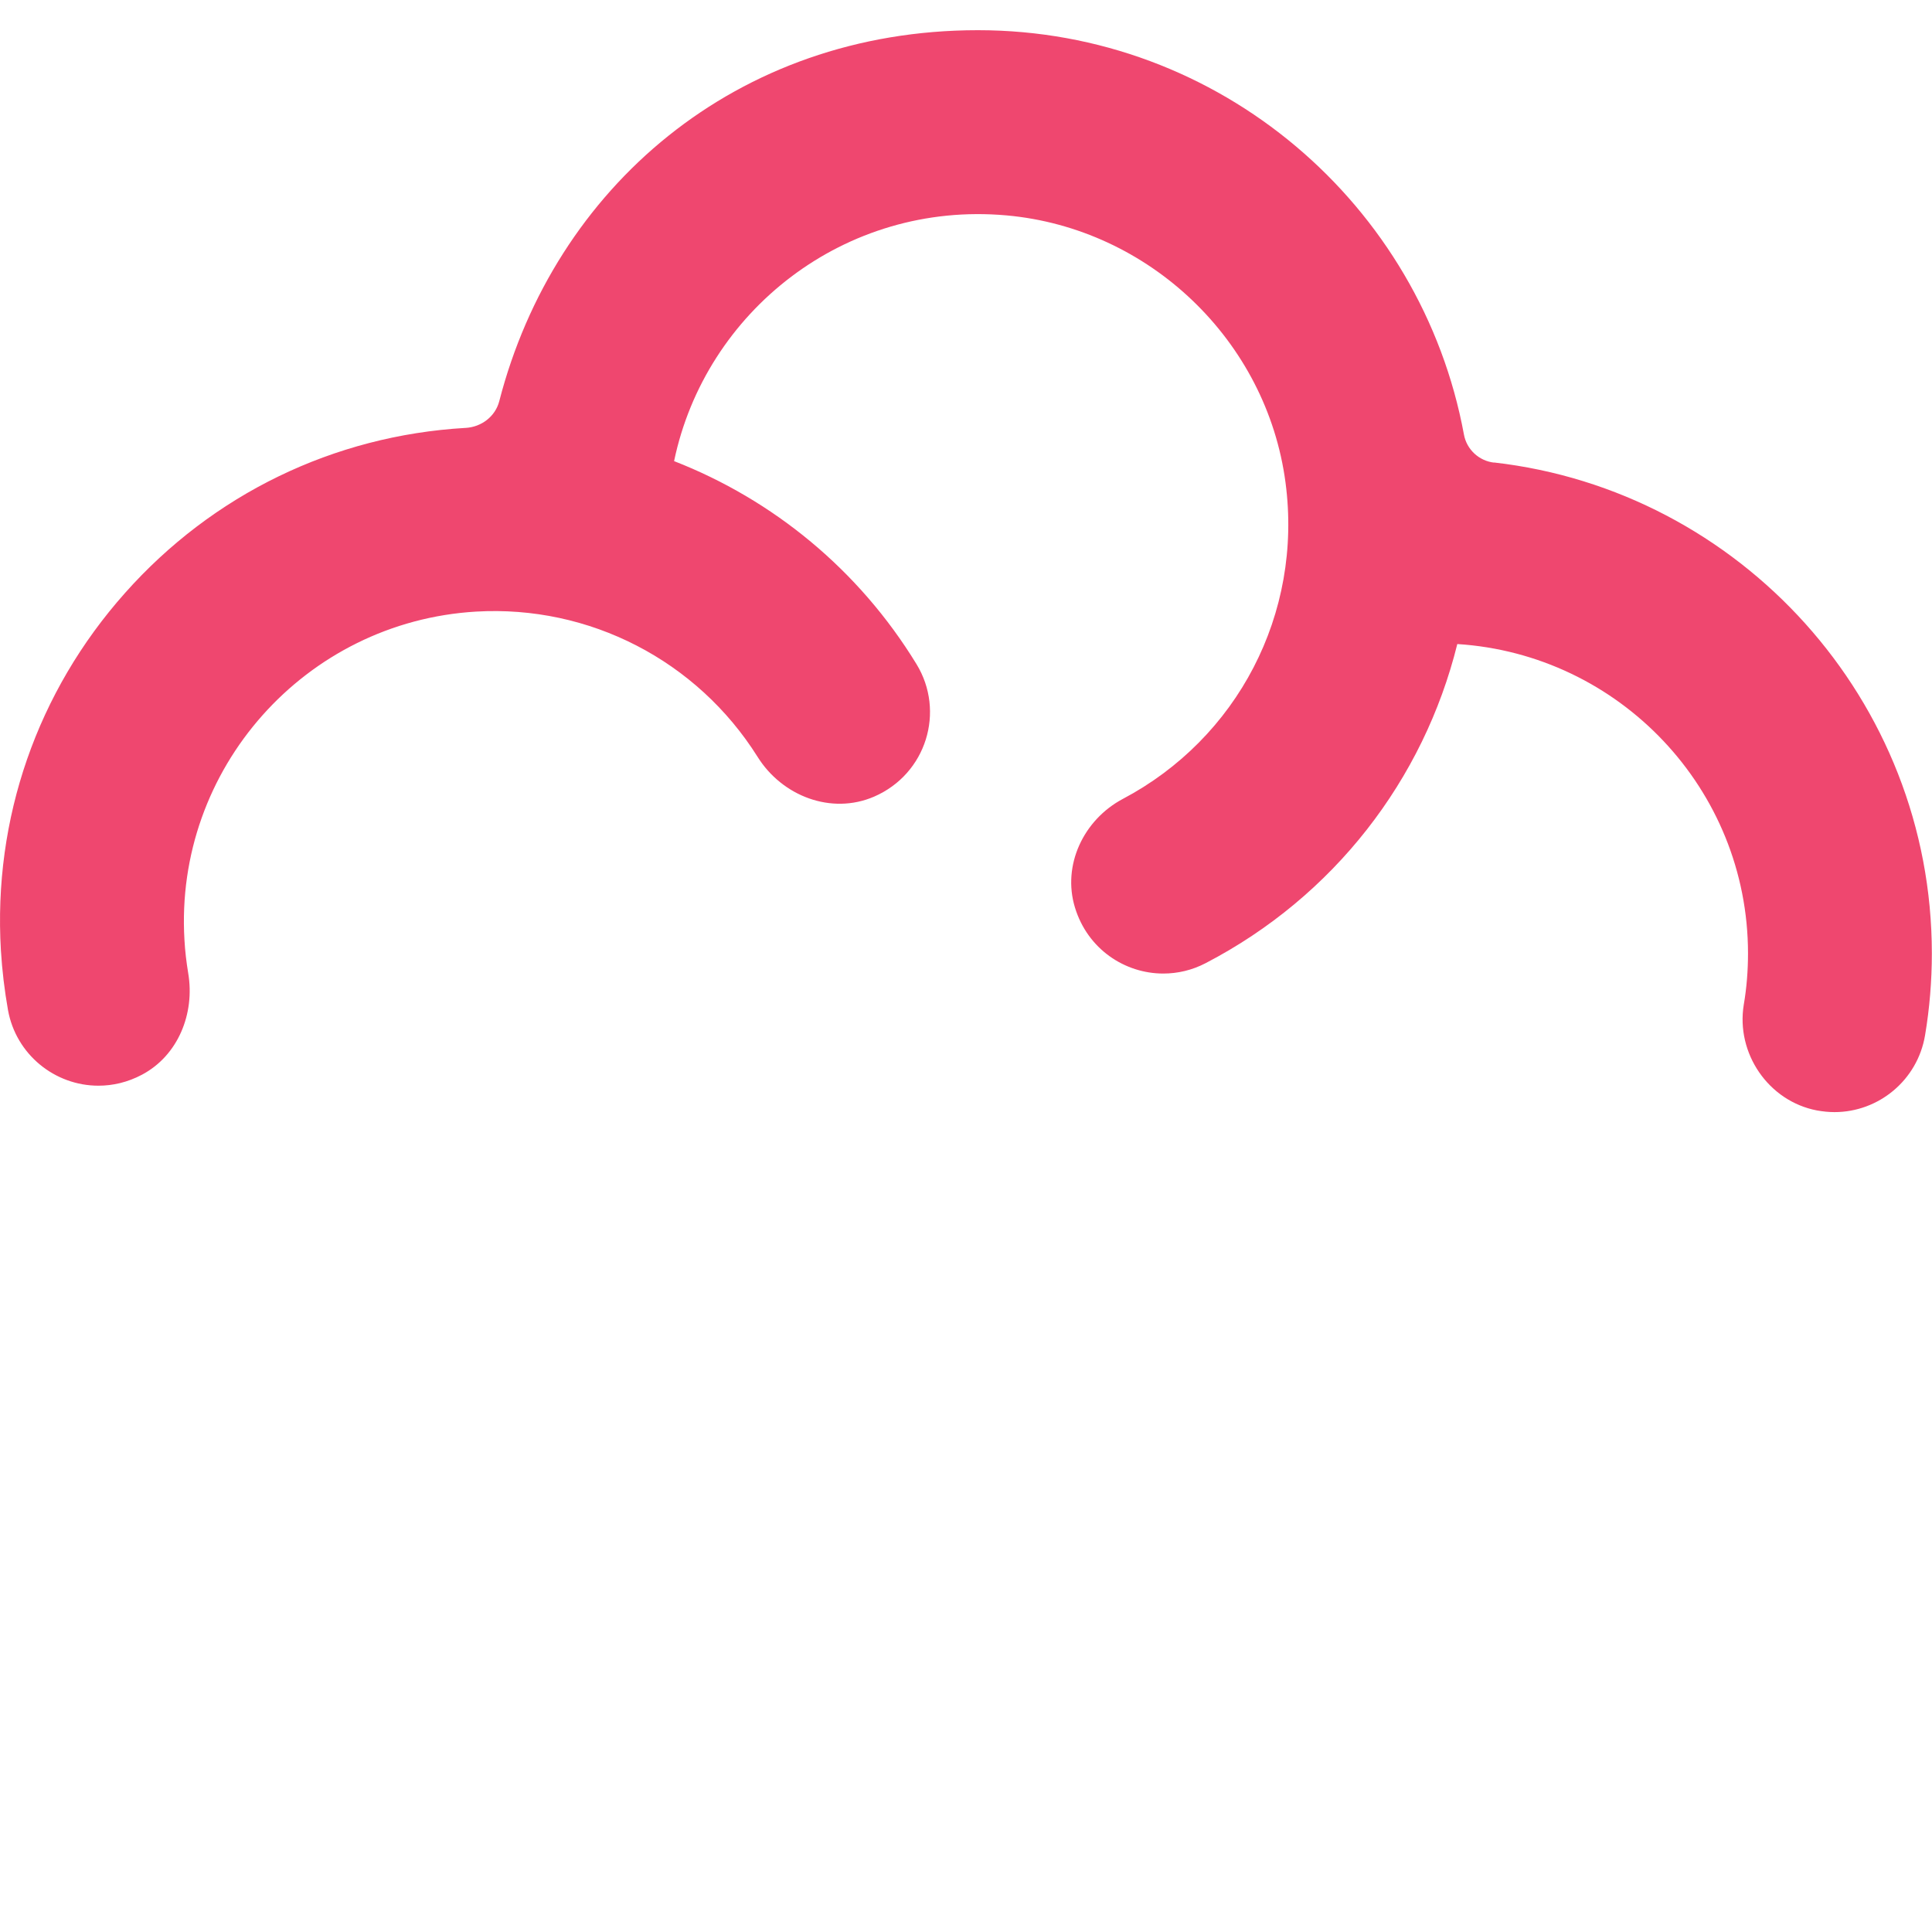
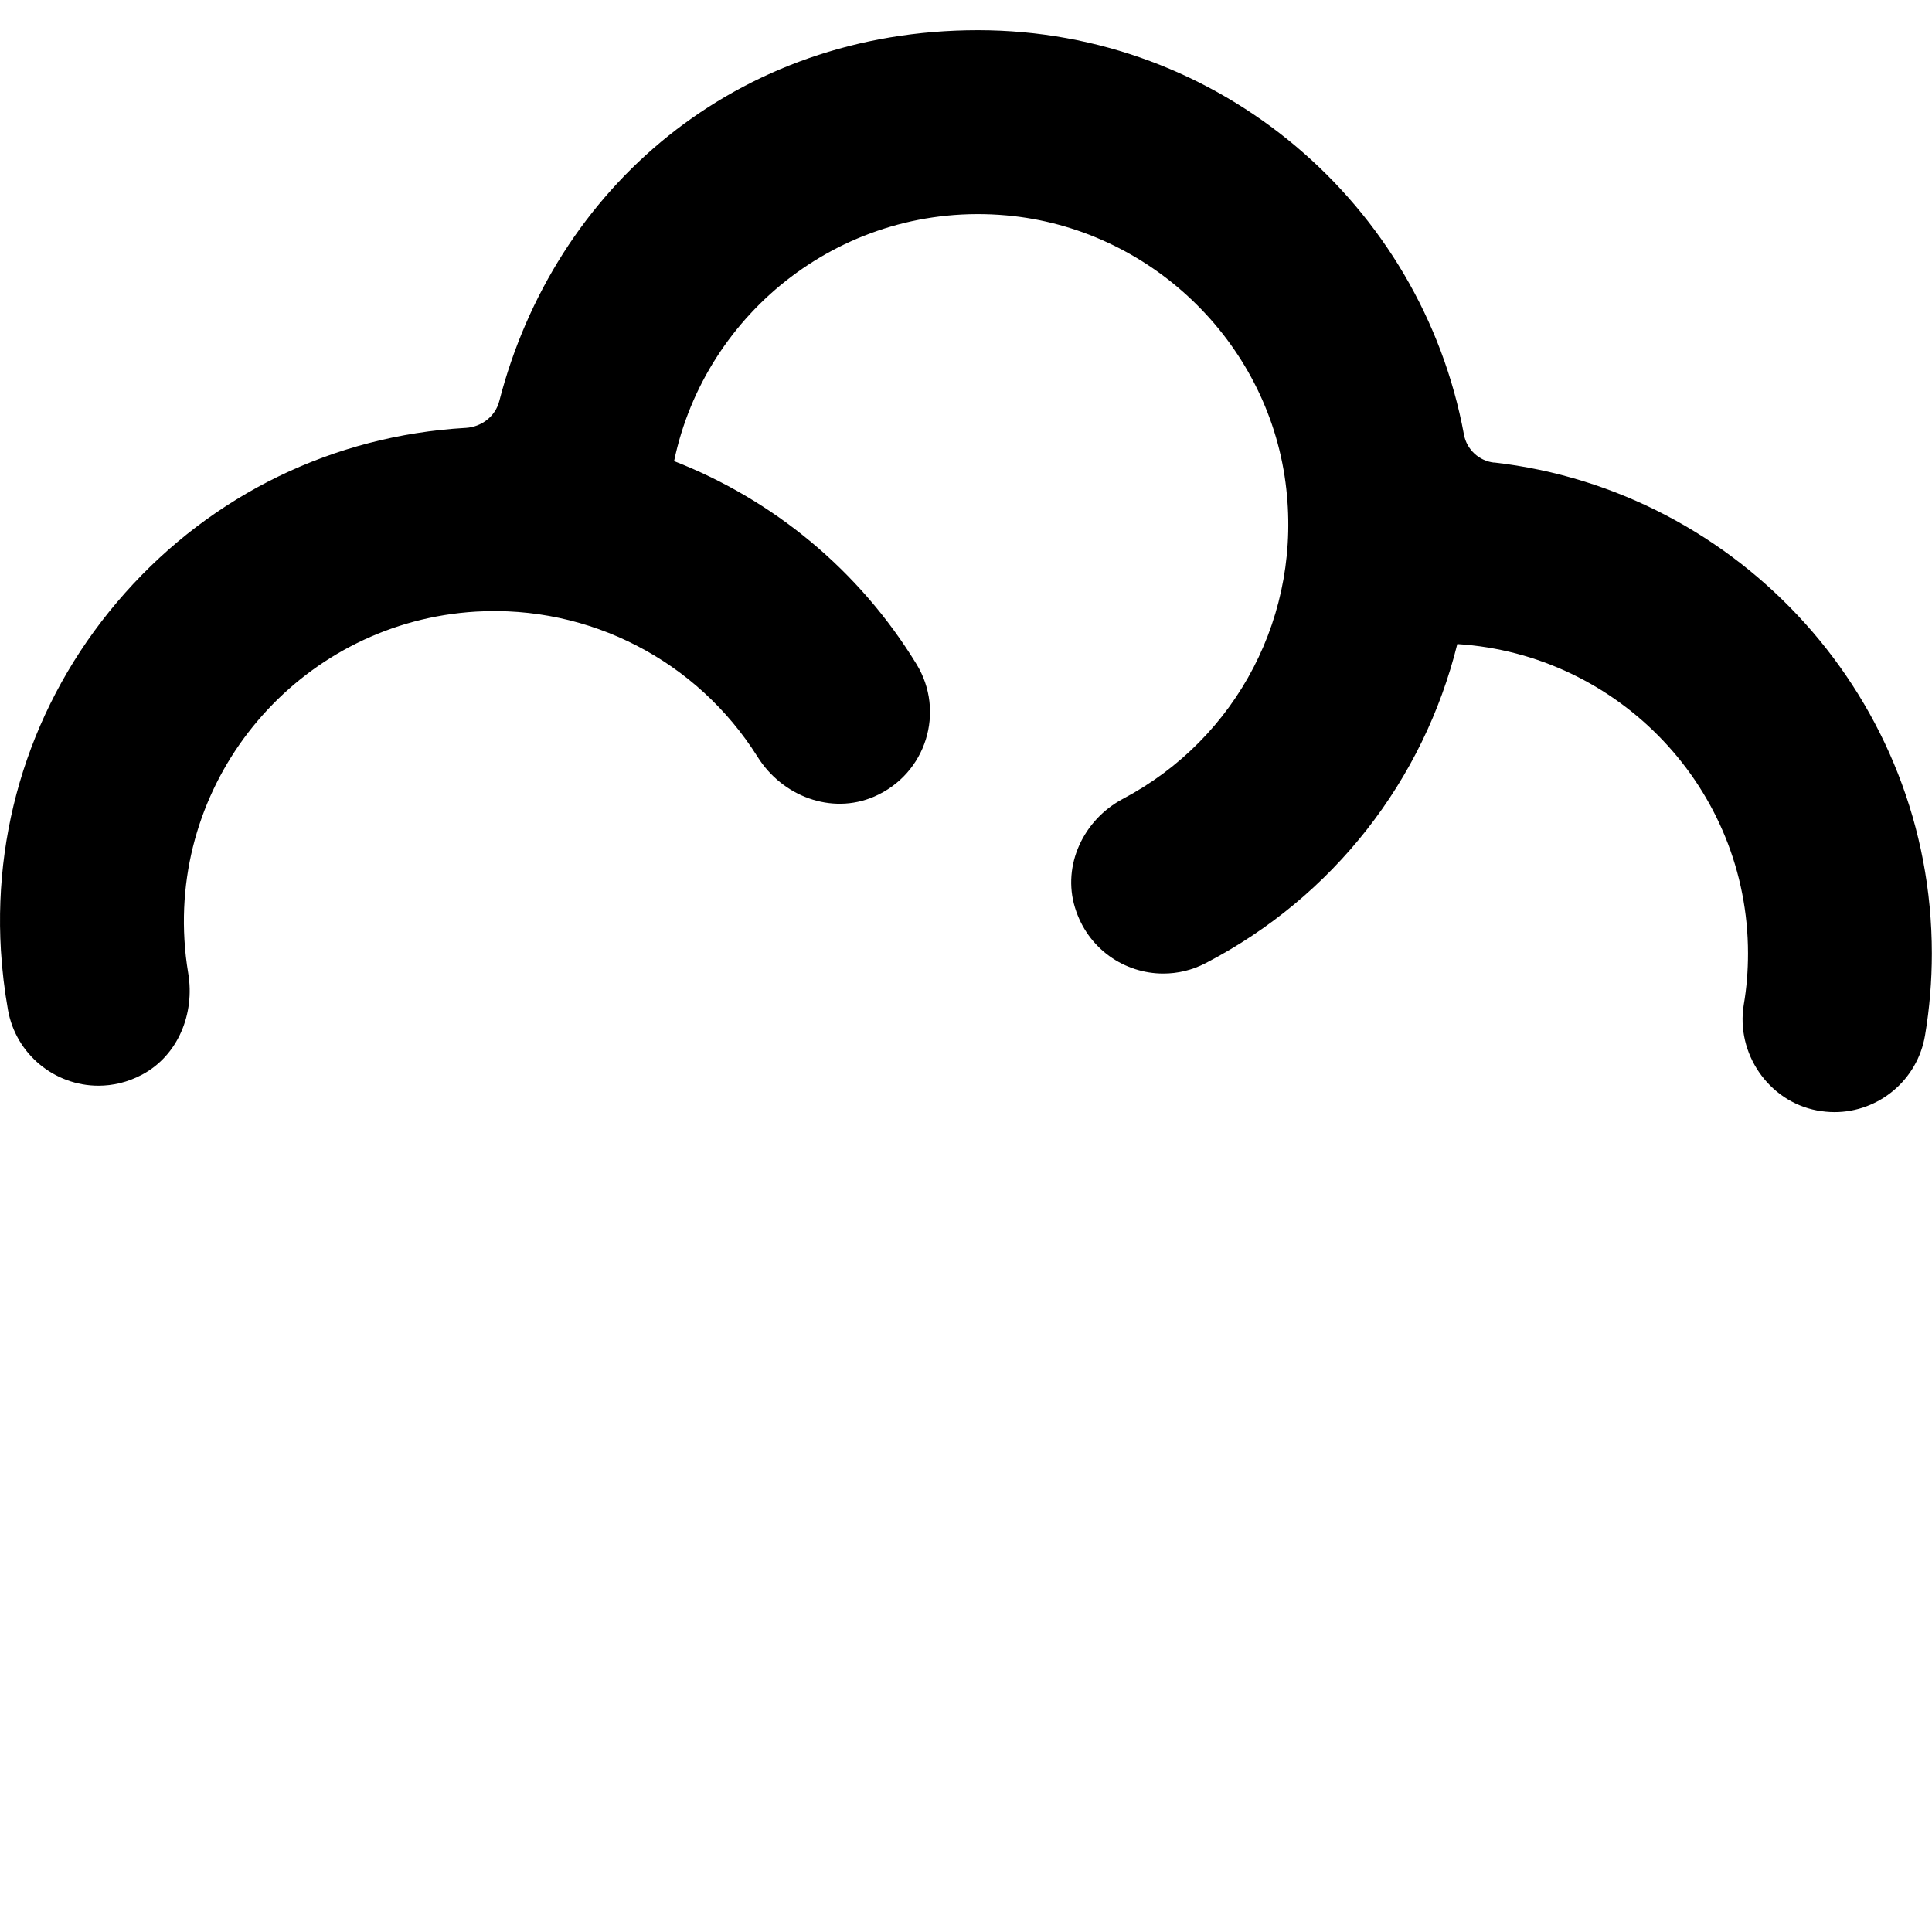
- <svg xmlns="http://www.w3.org/2000/svg" id="j" viewBox="0 0 128 128">
-   <defs>
-     <style>.m{fill:#ef476f;}</style>
-   </defs>
-   <path class="m" d="M98.99,30.65c-1-.11-1.82-.87-2-1.86-2.81-15.22-16.17-26.79-32.2-26.79s-28.07,10.46-31.71,24.57c-.26,1.02-1.18,1.72-2.23,1.78,0,0-.01,0-.02,0-8.73.51-16.74,4.4-22.55,10.94C2.46,45.83-.46,54.24.06,62.97c.08,1.32.24,2.65.47,3.95.53,2.94,3.1,5.01,5.99,5.01.95,0,1.93-.22,2.89-.73,2.39-1.27,3.51-4.05,3.06-6.72-.12-.73-.21-1.47-.25-2.22-.67-11.32,8-21.07,19.32-21.74,7.51-.44,14.64,3.24,18.65,9.62,1.63,2.61,4.89,3.86,7.72,2.64,3.48-1.51,4.72-5.66,2.81-8.78-3.82-6.25-9.5-10.89-16.06-13.45,2.07-9.92,11.3-17.24,22.02-16.28,9.46.85,17.25,8.29,18.49,17.71,1.15,8.71-3.21,16.95-10.78,20.95-2.6,1.38-4.03,4.39-3.17,7.2.84,2.75,3.3,4.37,5.85,4.37.95,0,1.91-.22,2.81-.69,8.48-4.41,14.44-12.14,16.67-21.14,10.73.68,19.26,9.6,19.26,20.5,0,1.14-.09,2.28-.28,3.39-.53,3.23,1.64,6.4,4.85,7.01.39.07.78.11,1.16.11,2.92,0,5.5-2.11,6-5.09.3-1.78.45-3.61.45-5.42,0-16.79-12.71-30.67-29.01-32.53Z" />
+ <svg xmlns="http://www.w3.org/2000/svg" viewBox="0 0 128 128">
+   <path d="M98.99,30.65c-1-.11-1.82-.87-2-1.86-2.81-15.22-16.17-26.79-32.2-26.79s-28.07,10.46-31.71,24.57c-.26,1.02-1.18,1.72-2.23,1.78,0,0-.01,0-.02,0-8.73.51-16.74,4.4-22.55,10.94C2.46,45.83-.46,54.24.06,62.97c.08,1.32.24,2.65.47,3.95.53,2.94,3.1,5.01,5.99,5.01.95,0,1.93-.22,2.89-.73,2.39-1.27,3.51-4.05,3.06-6.72-.12-.73-.21-1.47-.25-2.22-.67-11.32,8-21.07,19.32-21.74,7.51-.44,14.64,3.24,18.65,9.62,1.63,2.61,4.89,3.86,7.72,2.64,3.48-1.51,4.72-5.66,2.81-8.78-3.82-6.25-9.5-10.89-16.06-13.45,2.07-9.92,11.3-17.24,22.02-16.28,9.46.85,17.25,8.29,18.49,17.71,1.15,8.71-3.21,16.95-10.78,20.95-2.6,1.38-4.03,4.39-3.17,7.2.84,2.75,3.3,4.37,5.85,4.37.95,0,1.91-.22,2.81-.69,8.48-4.41,14.44-12.14,16.67-21.14,10.73.68,19.26,9.6,19.26,20.5,0,1.14-.09,2.28-.28,3.39-.53,3.23,1.64,6.4,4.85,7.01.39.07.78.11,1.16.11,2.92,0,5.5-2.11,6-5.09.3-1.78.45-3.61.45-5.42,0-16.79-12.71-30.67-29.01-32.53Z" />
</svg>
